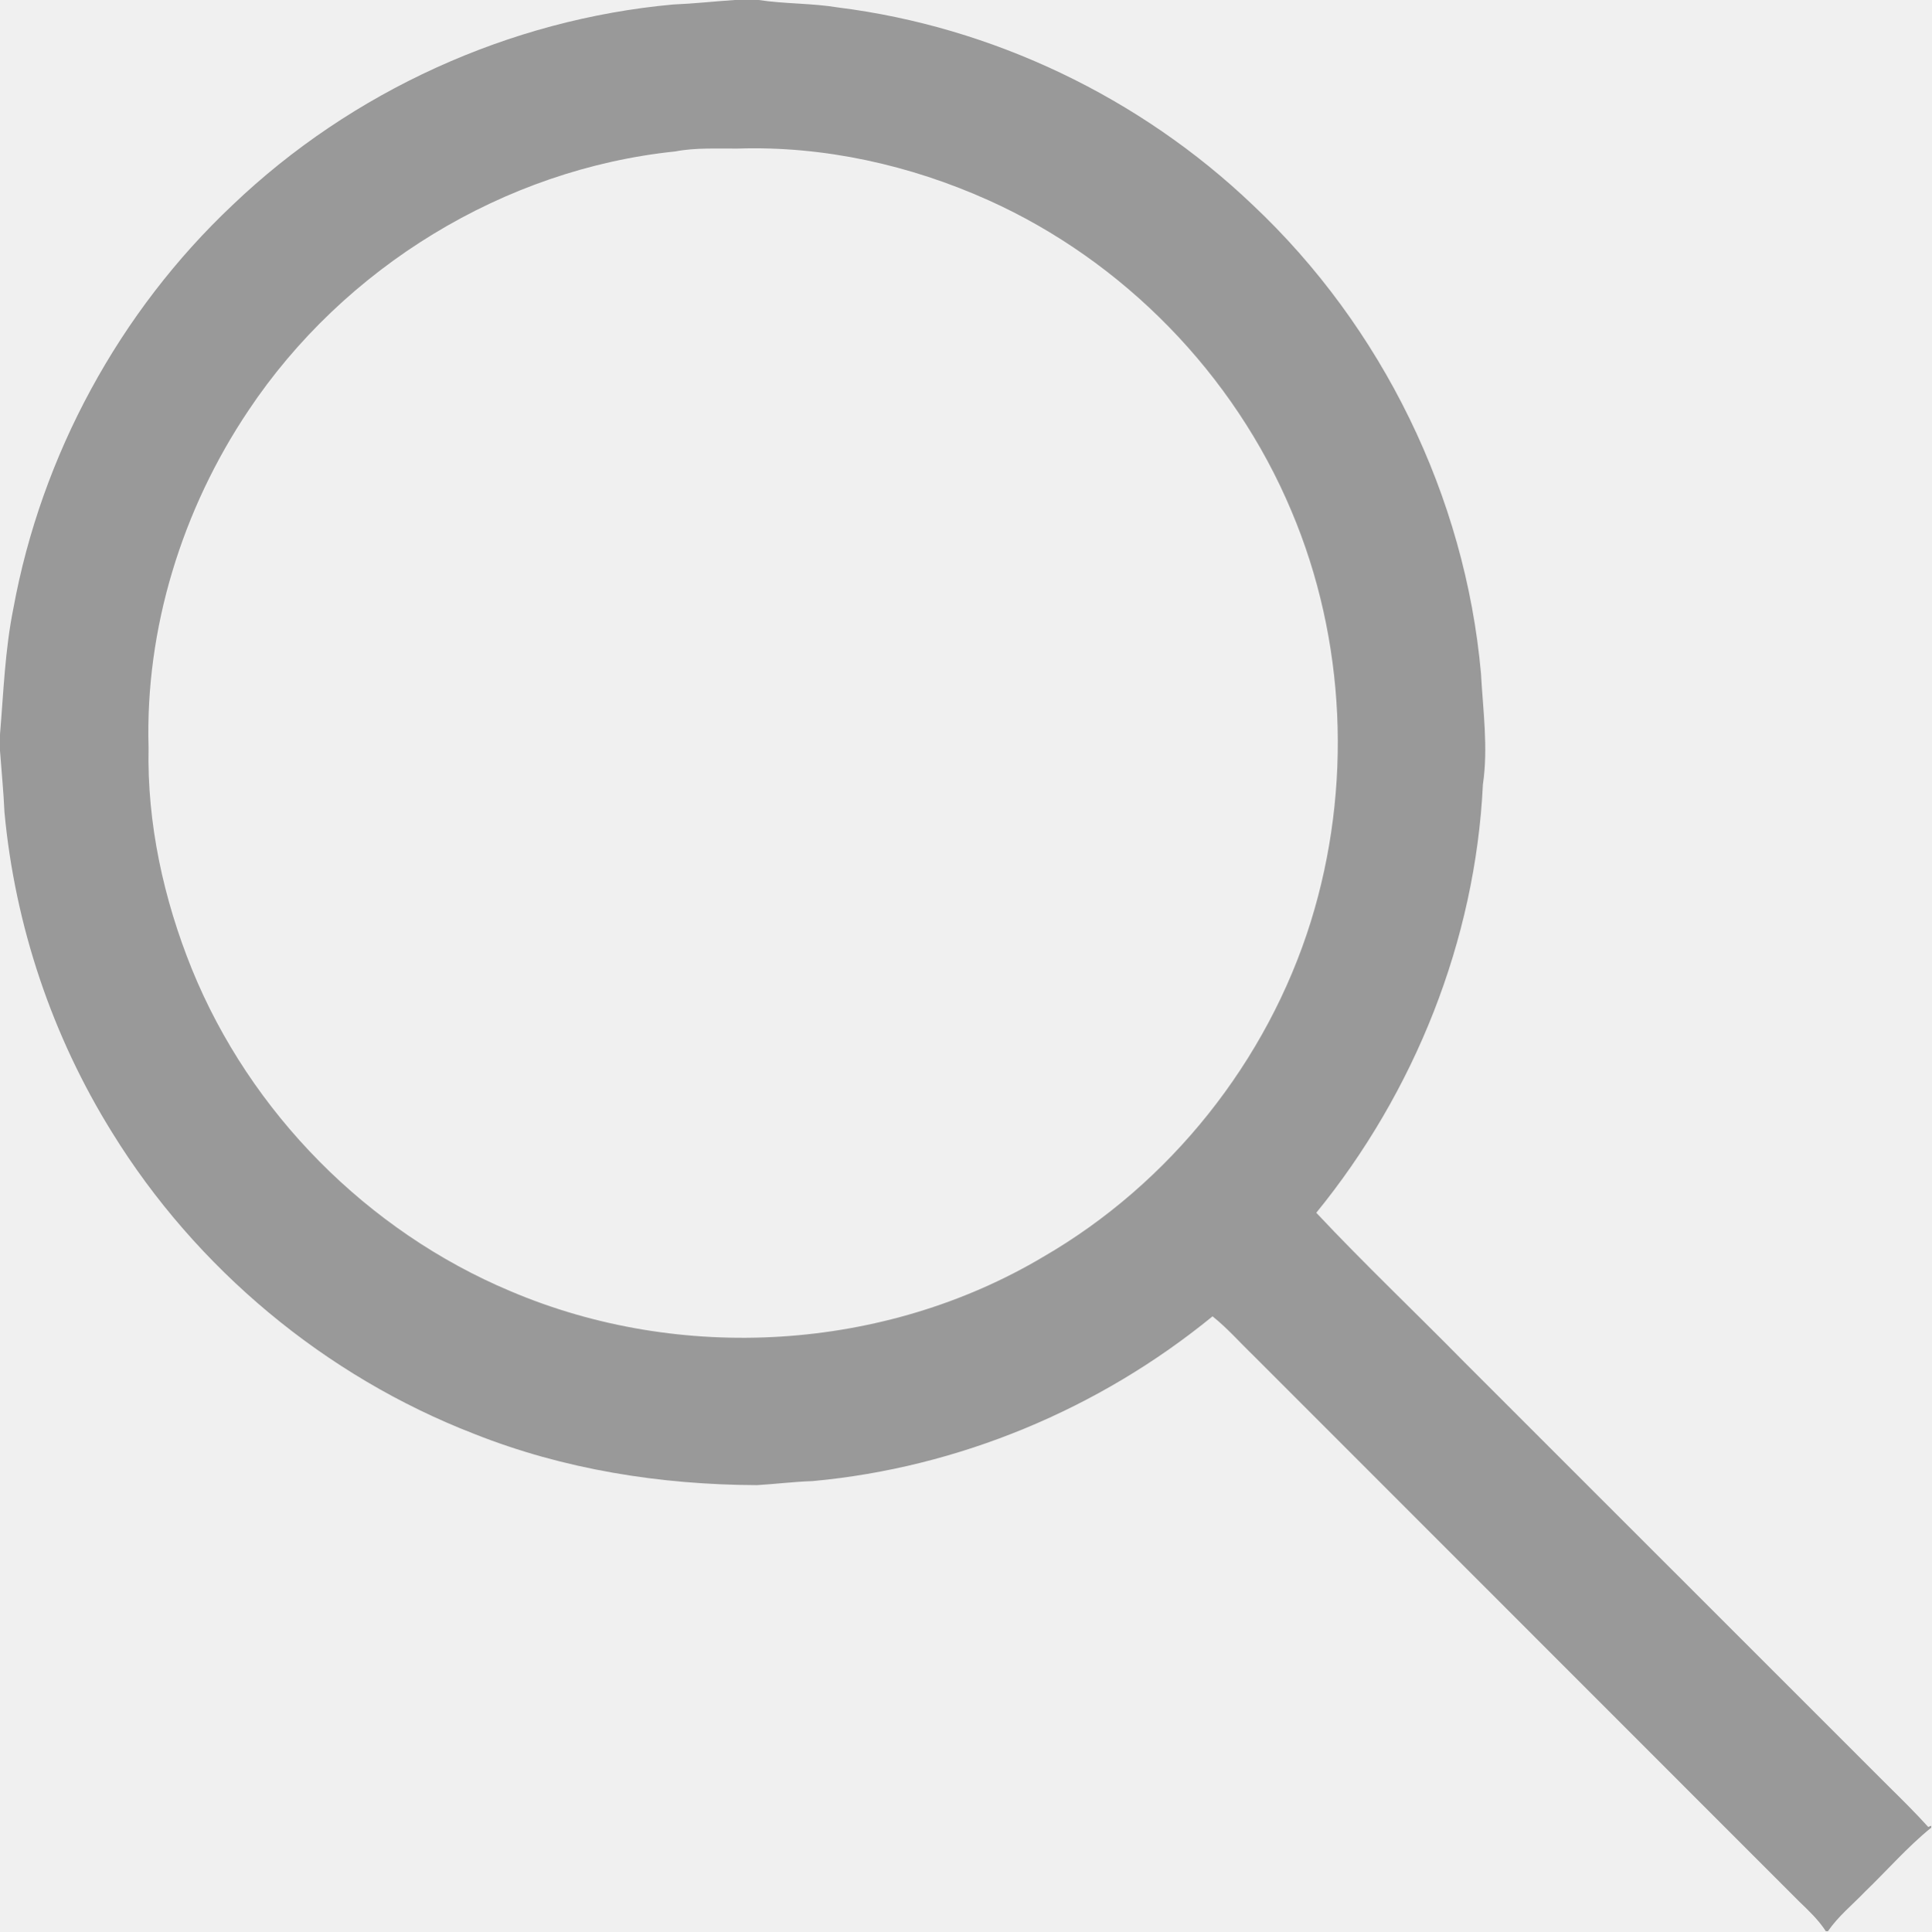
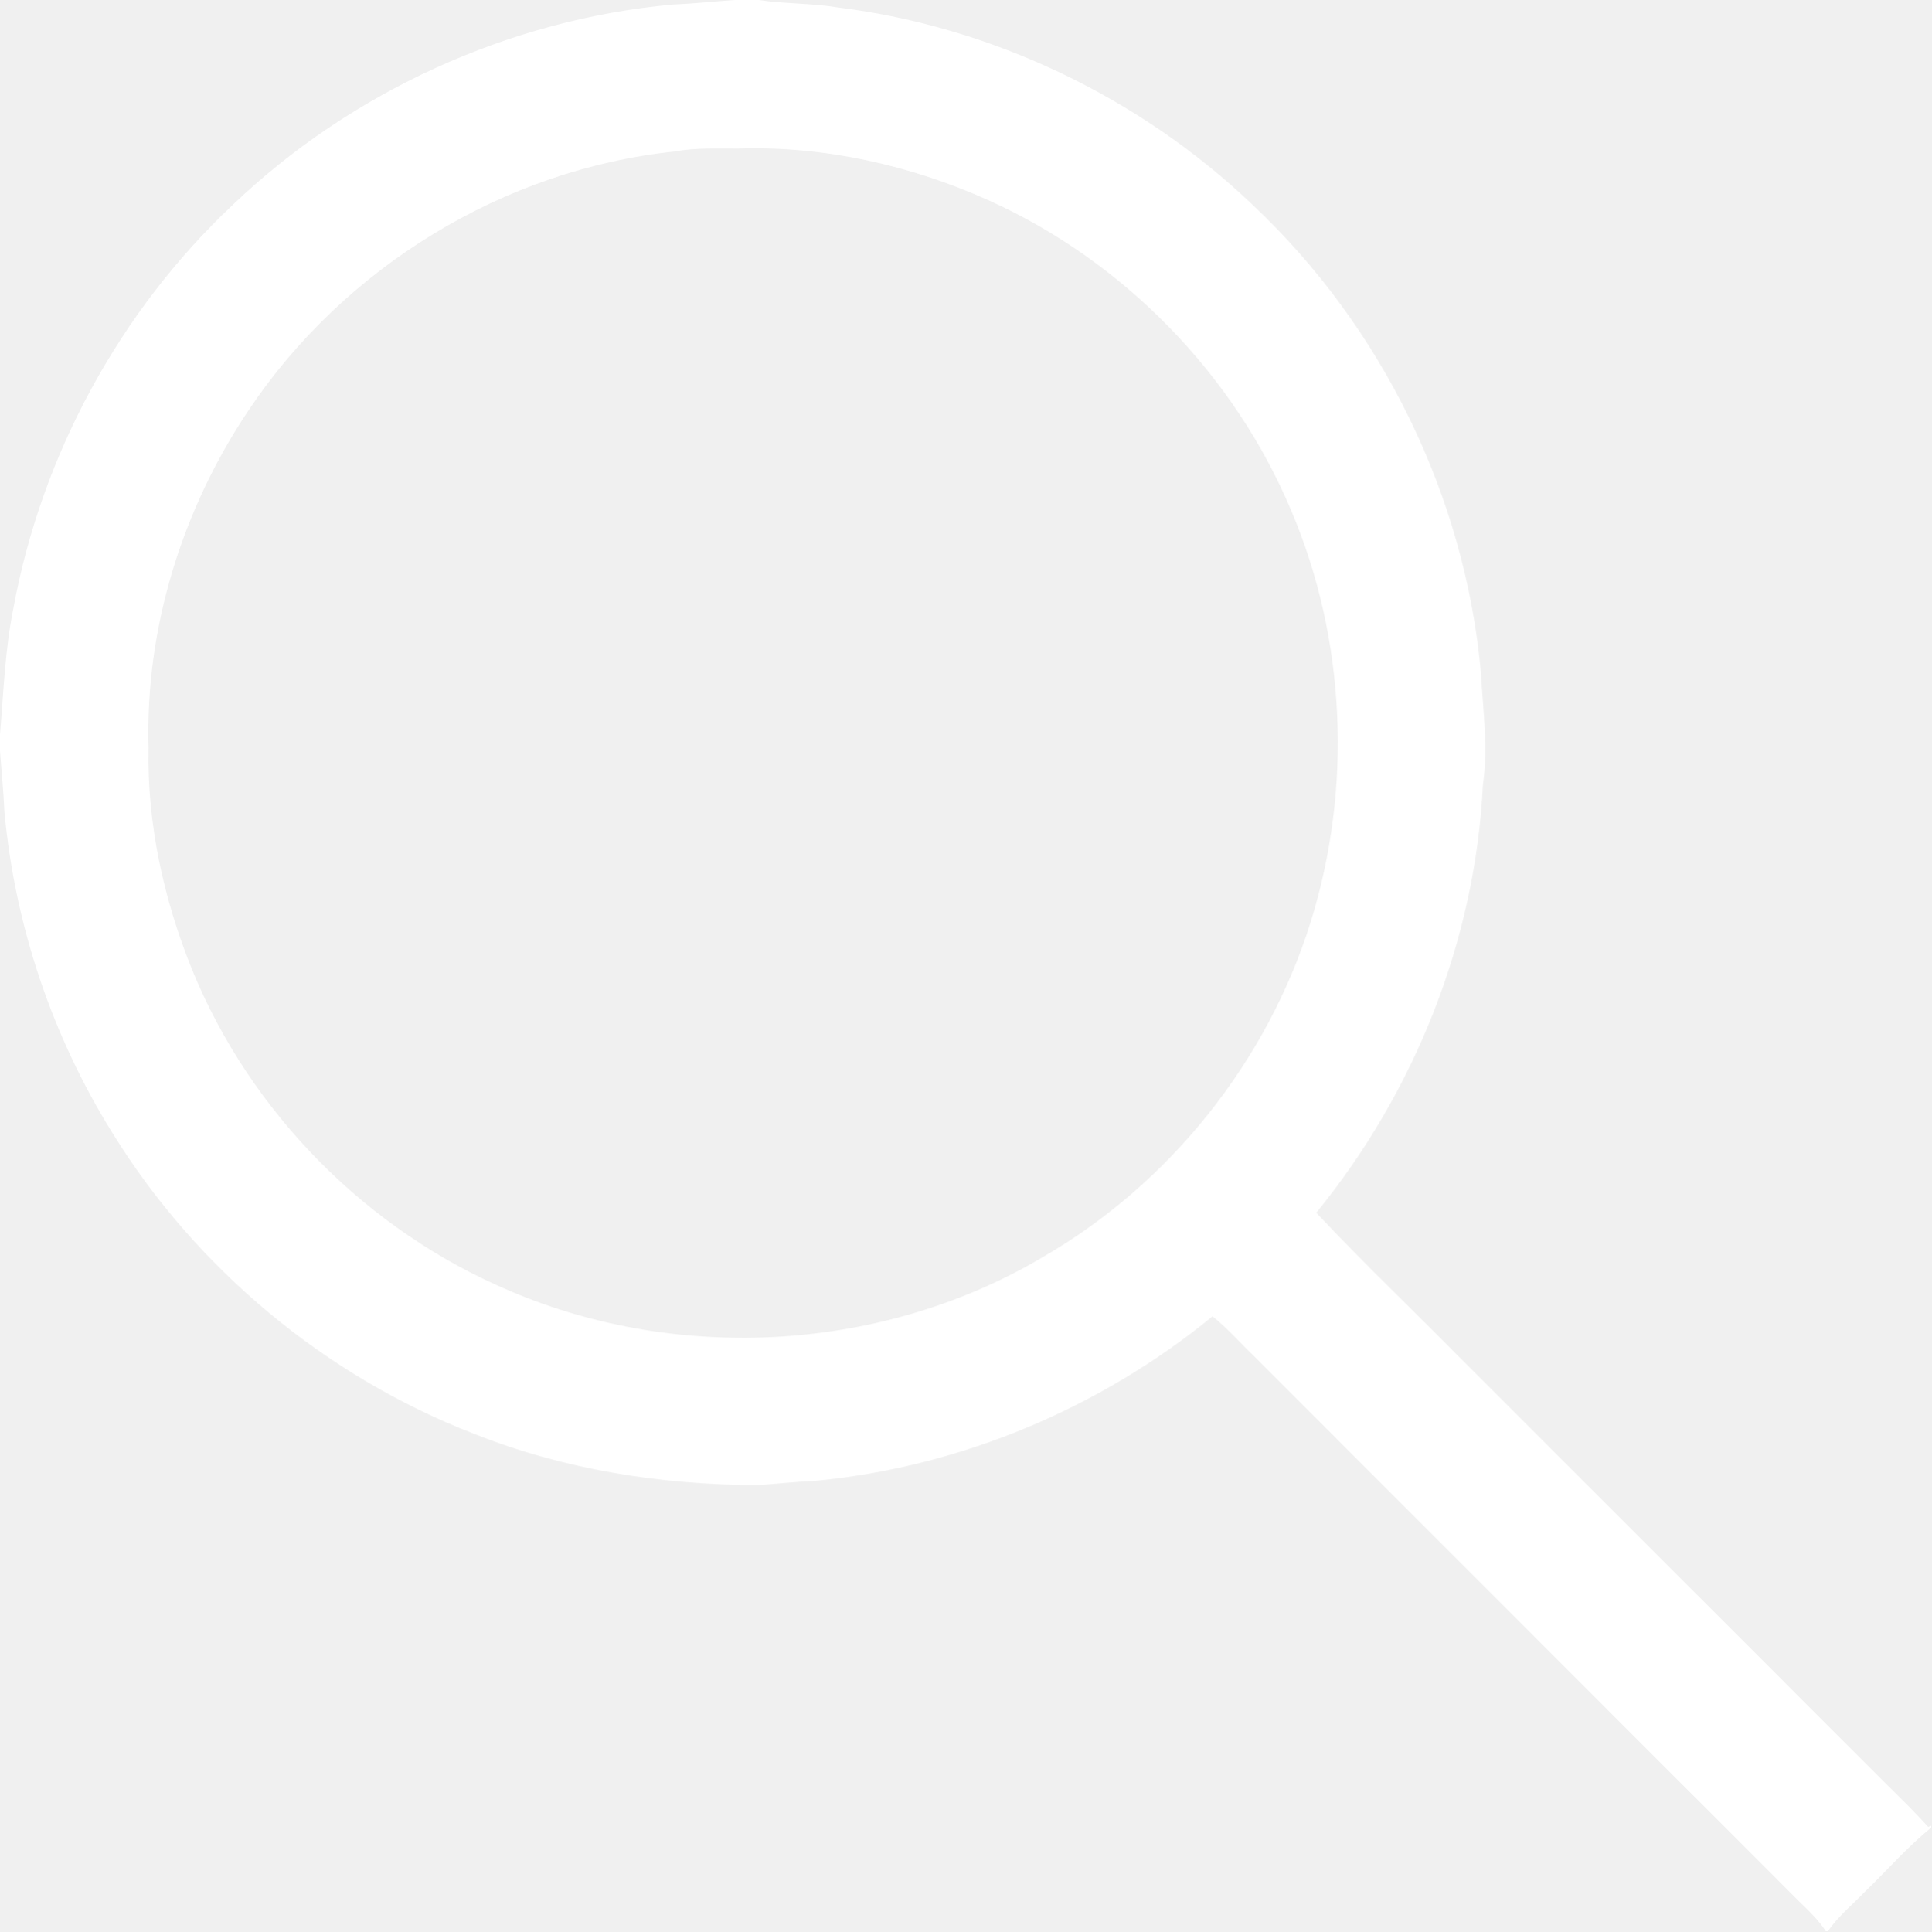
<svg xmlns="http://www.w3.org/2000/svg" width="416pt" height="416pt" viewBox="0 0 416 416" version="1.1">
-   <g id="#999999ff">
-     <path fill="#999999" id="svgsearch" opacity="1.00" d=" M 158.23 0.00 L 163.42 0.00 C 169.09 0.86 174.87 0.67 180.54 1.61 C 213.81 5.78 245.56 20.97 269.82 44.12 C 297.72 70.35 315.63 106.95 319.02 145.11 C 319.45 153.06 320.60 161.04 319.43 168.99 C 317.82 202.55 304.73 235.25 283.54 261.24 C 293.88 272.26 304.87 282.67 315.46 293.45 C 345.99 323.95 376.49 354.48 407.02 384.99 C 409.85 387.78 412.68 390.58 415.35 393.54 C 415.51 393.48 415.84 393.35 416.00 393.29 L 416.00 393.69 C 410.83 397.89 406.45 402.95 401.66 407.56 C 398.99 410.34 395.95 412.80 393.75 416.00 L 393.30 416.00 C 391.71 413.54 389.57 411.54 387.48 409.52 C 348.32 370.34 309.15 331.18 269.99 291.99 C 267.06 289.17 264.38 286.09 261.19 283.55 C 236.79 303.51 206.45 316.17 175.04 319.04 C 171.03 319.17 167.05 319.68 163.06 319.91 C 142.31 319.84 121.43 316.55 102.09 308.85 C 70.01 296.43 42.26 273.27 24.19 244.01 C 11.23 223.20 3.22 199.35 0.96 174.94 C 0.77 170.53 0.32 166.13 0.00 161.73 L 0.00 158.22 C 0.76 149.14 1.07 140.01 2.88 131.05 C 8.93 98.06 25.70 67.14 50.12 44.14 C 75.72 19.68 109.73 4.18 144.99 0.97 C 149.42 0.79 153.82 0.30 158.23 0.00 M 145.45 32.62 C 108.53 36.44 74.04 57.62 53.49 88.46 C 39.23 109.72 31.25 135.40 32.00 161.04 C 31.66 177.36 35.23 193.66 41.33 208.75 C 53.92 239.71 79.17 265.21 109.98 278.14 C 146.57 293.70 190.47 291.10 224.71 270.74 C 252.01 254.94 272.98 228.63 282.36 198.52 C 291.30 169.75 289.95 137.80 278.16 110.02 C 265.80 80.60 242.01 56.20 212.90 43.12 C 196.04 35.55 177.49 31.41 158.98 32.00 C 154.47 32.05 149.91 31.76 145.45 32.62 Z" />
+   <g>
+     <path fill="#fff" id="svgsearch" opacity="1.00" d=" M 158.23 0.00 L 163.42 0.00 C 169.09 0.86 174.87 0.67 180.54 1.61 C 213.81 5.78 245.56 20.97 269.82 44.12 C 297.72 70.35 315.63 106.95 319.02 145.11 C 319.45 153.06 320.60 161.04 319.43 168.99 C 317.82 202.55 304.73 235.25 283.54 261.24 C 293.88 272.26 304.87 282.67 315.46 293.45 C 345.99 323.95 376.49 354.48 407.02 384.99 C 409.85 387.78 412.68 390.58 415.35 393.54 C 415.51 393.48 415.84 393.35 416.00 393.29 L 416.00 393.69 C 410.83 397.89 406.45 402.95 401.66 407.56 C 398.99 410.34 395.95 412.80 393.75 416.00 L 393.30 416.00 C 391.71 413.54 389.57 411.54 387.48 409.52 C 348.32 370.34 309.15 331.18 269.99 291.99 C 267.06 289.17 264.38 286.09 261.19 283.55 C 236.79 303.51 206.45 316.17 175.04 319.04 C 171.03 319.17 167.05 319.68 163.06 319.91 C 142.31 319.84 121.43 316.55 102.09 308.85 C 70.01 296.43 42.26 273.27 24.19 244.01 C 11.23 223.20 3.22 199.35 0.96 174.94 C 0.77 170.53 0.32 166.13 0.00 161.73 L 0.00 158.22 C 0.76 149.14 1.07 140.01 2.88 131.05 C 8.93 98.06 25.70 67.14 50.12 44.14 C 75.72 19.68 109.73 4.18 144.99 0.97 C 149.42 0.79 153.82 0.30 158.23 0.00 M 145.45 32.62 C 108.53 36.44 74.04 57.62 53.49 88.46 C 39.23 109.72 31.25 135.40 32.00 161.04 C 31.66 177.36 35.23 193.66 41.33 208.75 C 53.92 239.71 79.17 265.21 109.98 278.14 C 146.57 293.70 190.47 291.10 224.71 270.74 C 252.01 254.94 272.98 228.63 282.36 198.52 C 291.30 169.75 289.95 137.80 278.16 110.02 C 265.80 80.60 242.01 56.20 212.90 43.12 C 196.04 35.55 177.49 31.41 158.98 32.00 C 154.47 32.05 149.91 31.76 145.45 32.62 Z" />
  </g>
</svg>
